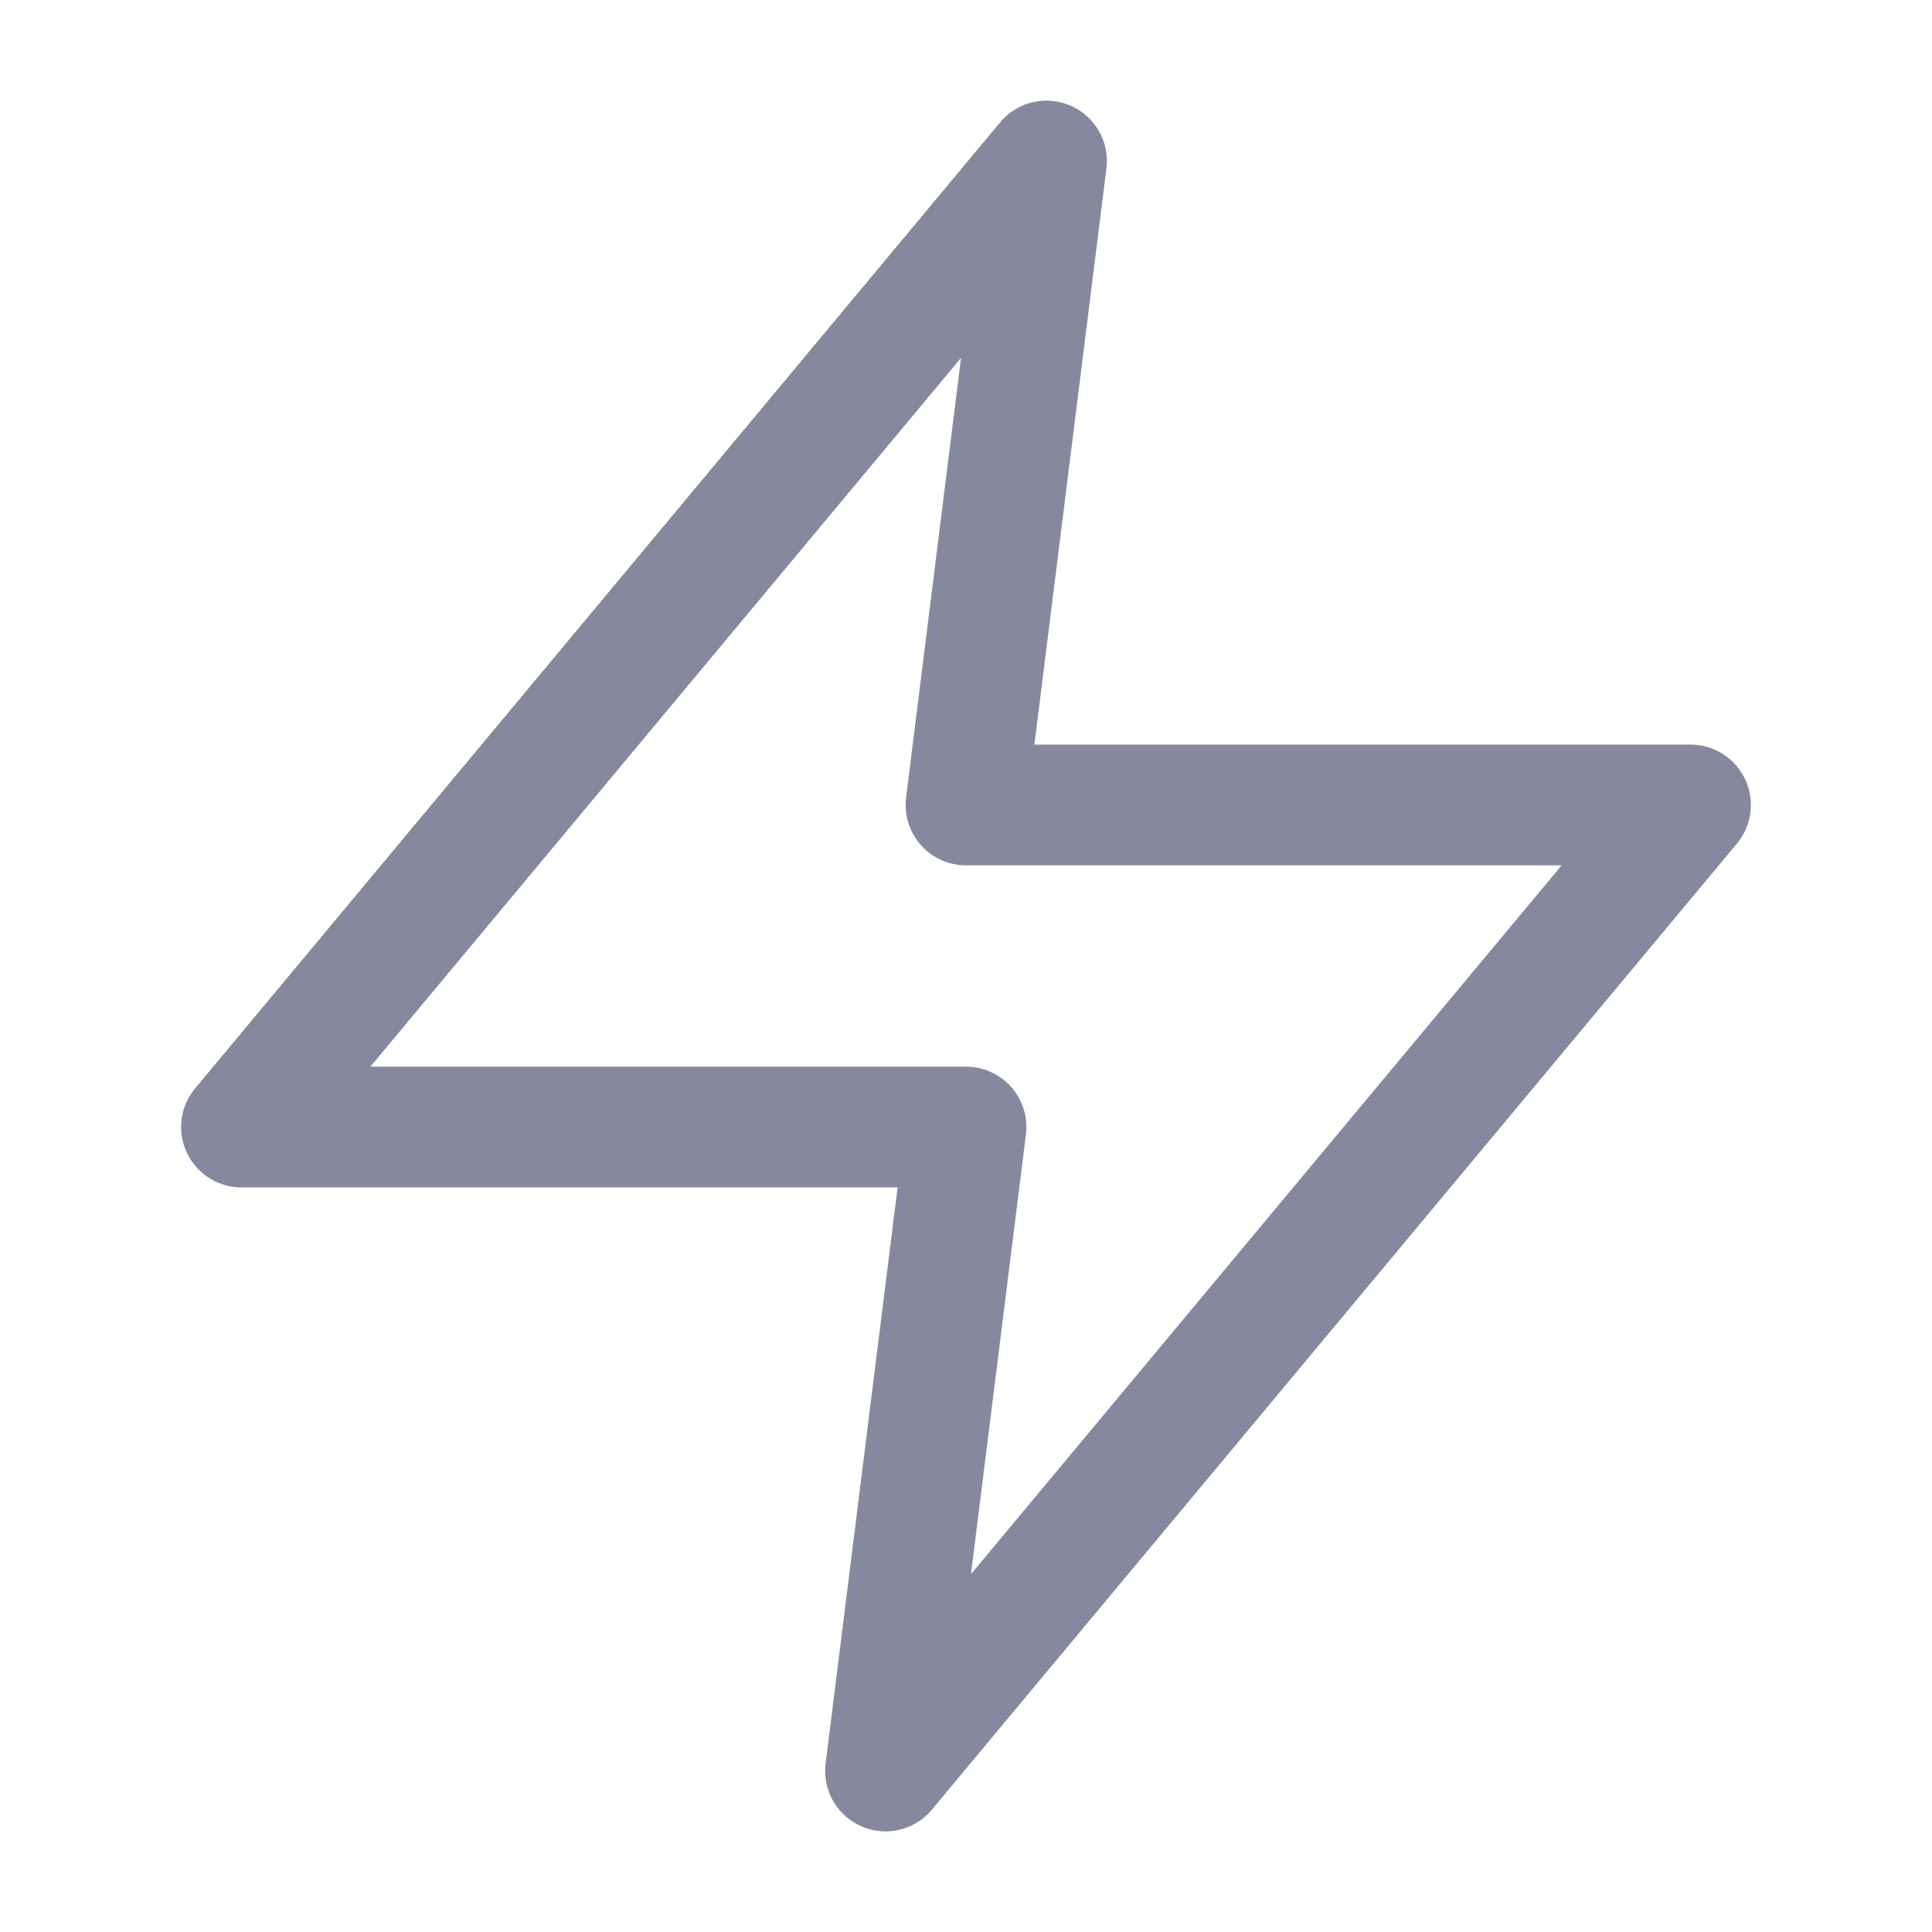
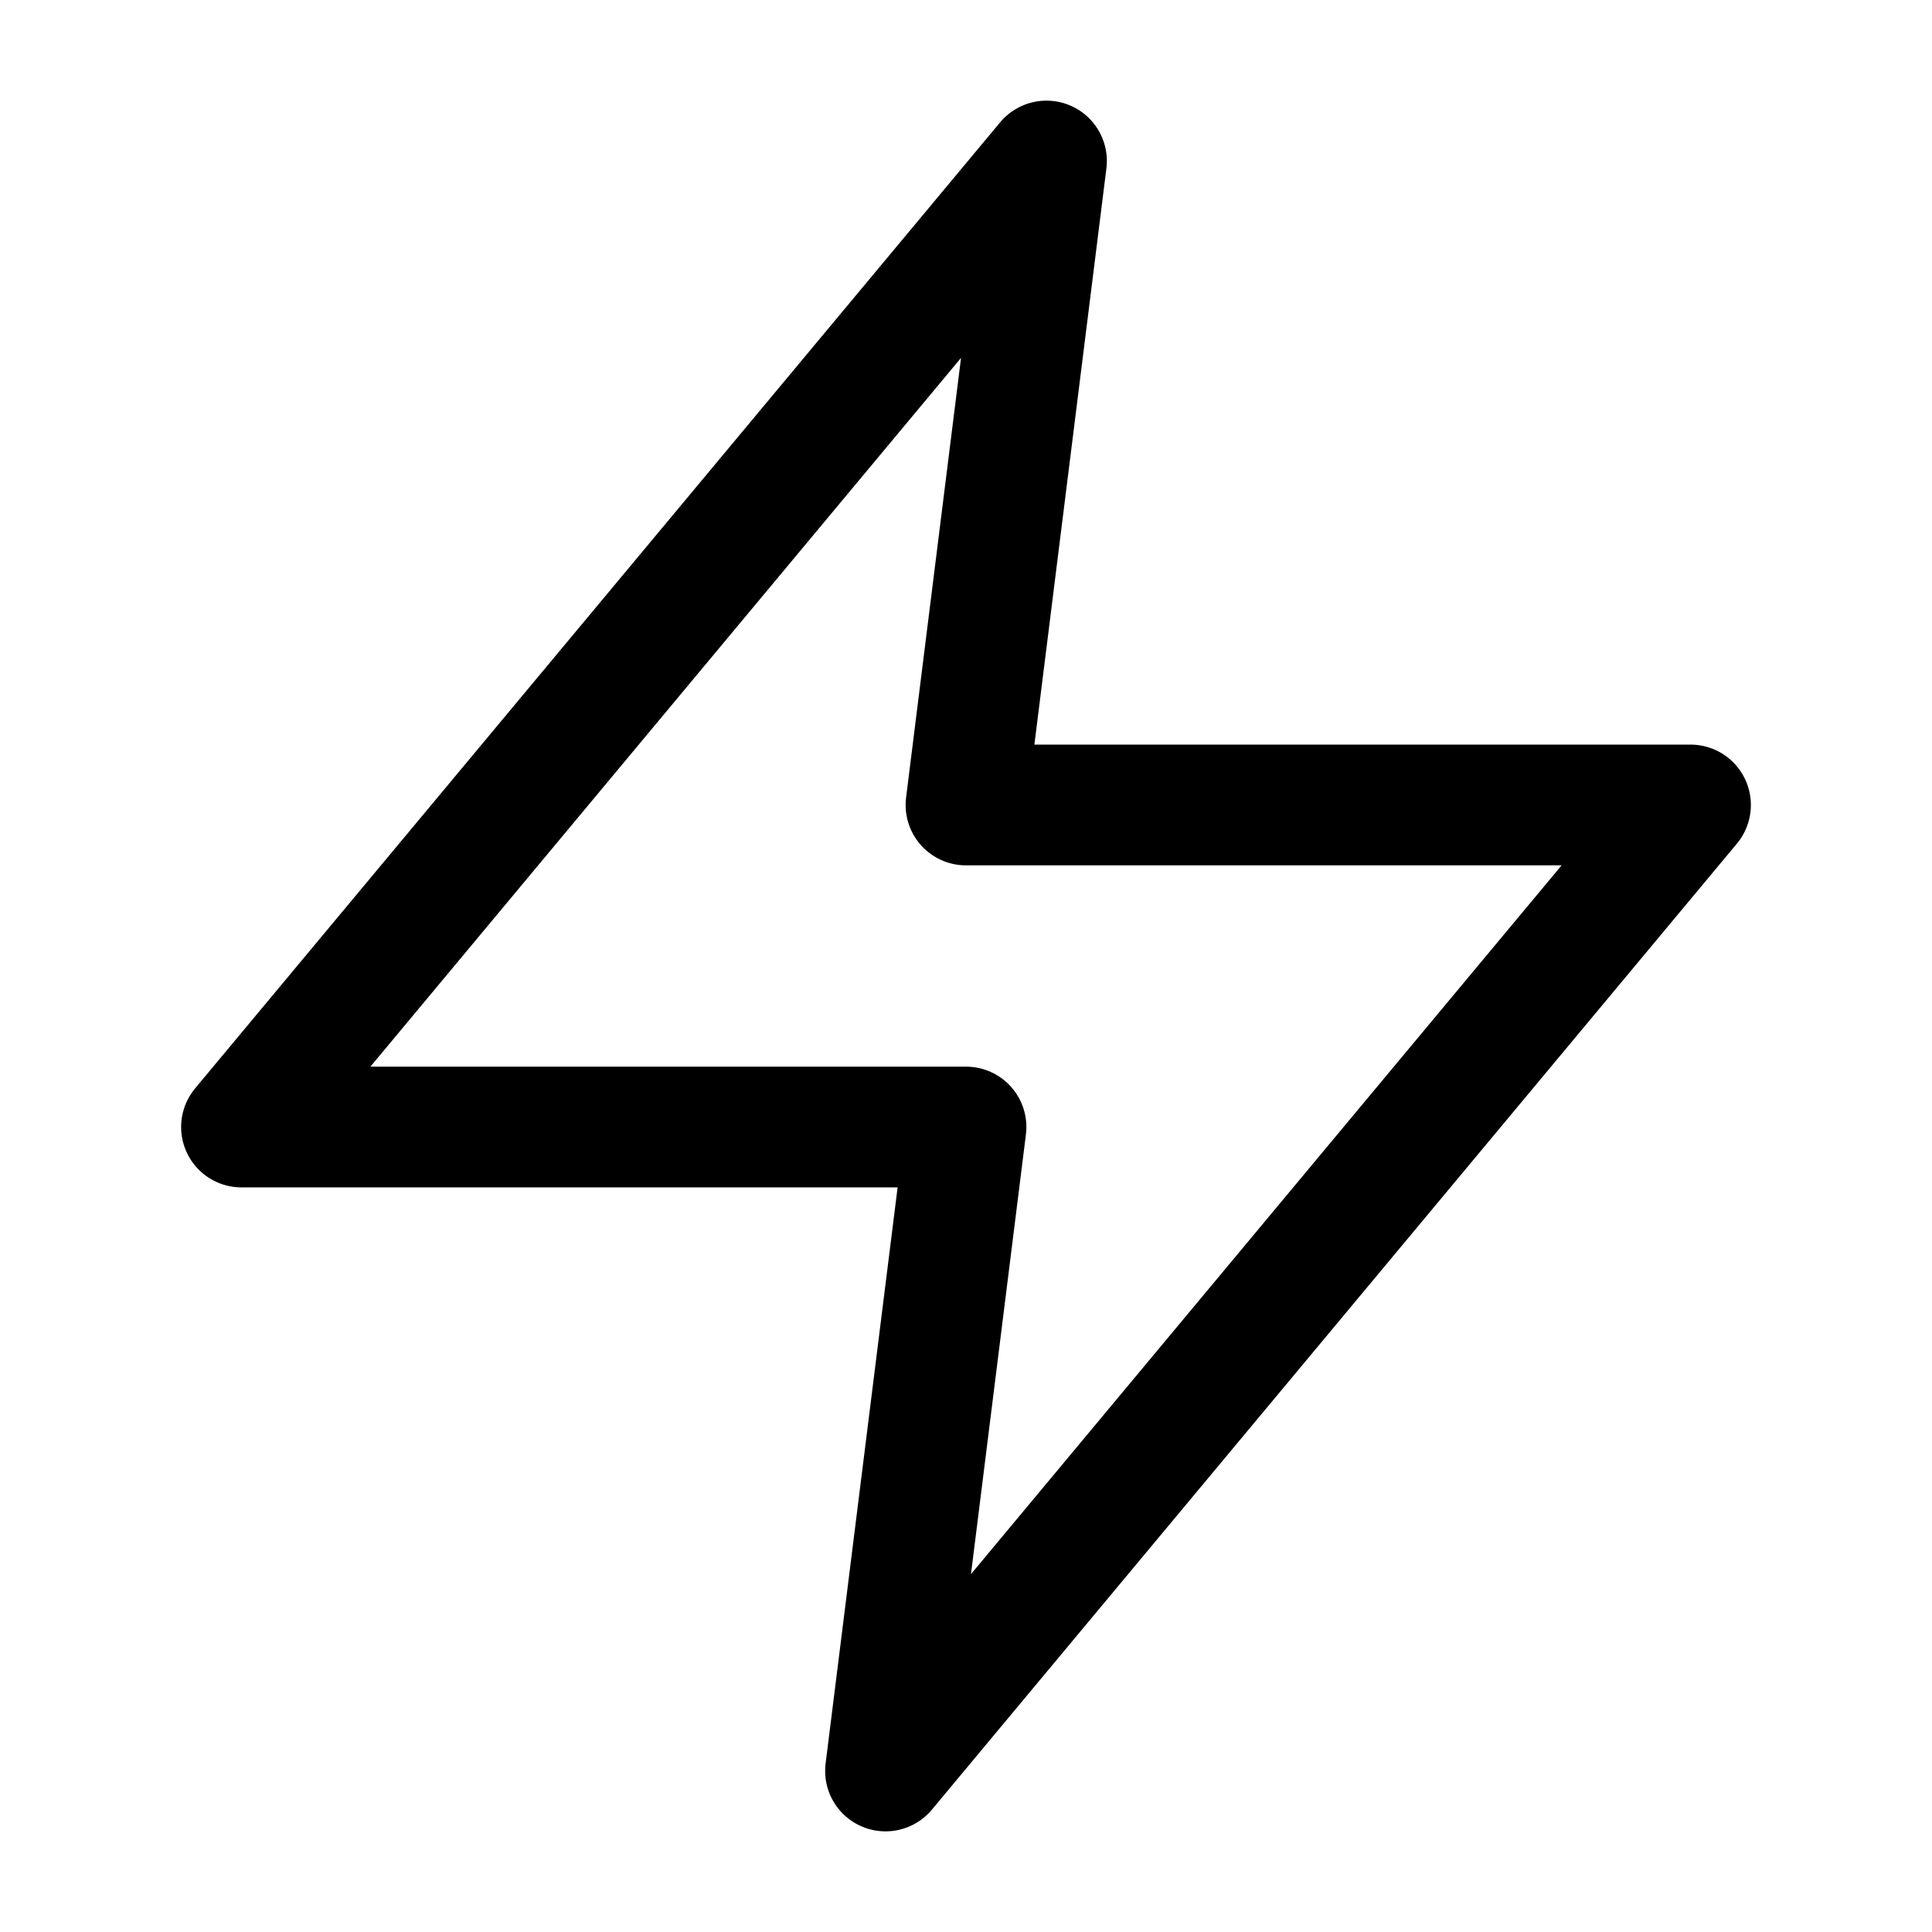
<svg xmlns="http://www.w3.org/2000/svg" width="32" height="32" viewBox="0 0 32 32" fill="none">
-   <path d="M17.333 2.667L4 18.667H16L14.667 29.333L28 13.333H16L17.333 2.667Z" stroke="#86889E" stroke-width="2" stroke-linecap="round" stroke-linejoin="round" />
+   <path d="M17.333 2.667L4 18.667H16L14.667 29.333L28 13.333H16L17.333 2.667Z" stroke="currentColor" stroke-width="2" stroke-linecap="round" stroke-linejoin="round" />
</svg>
